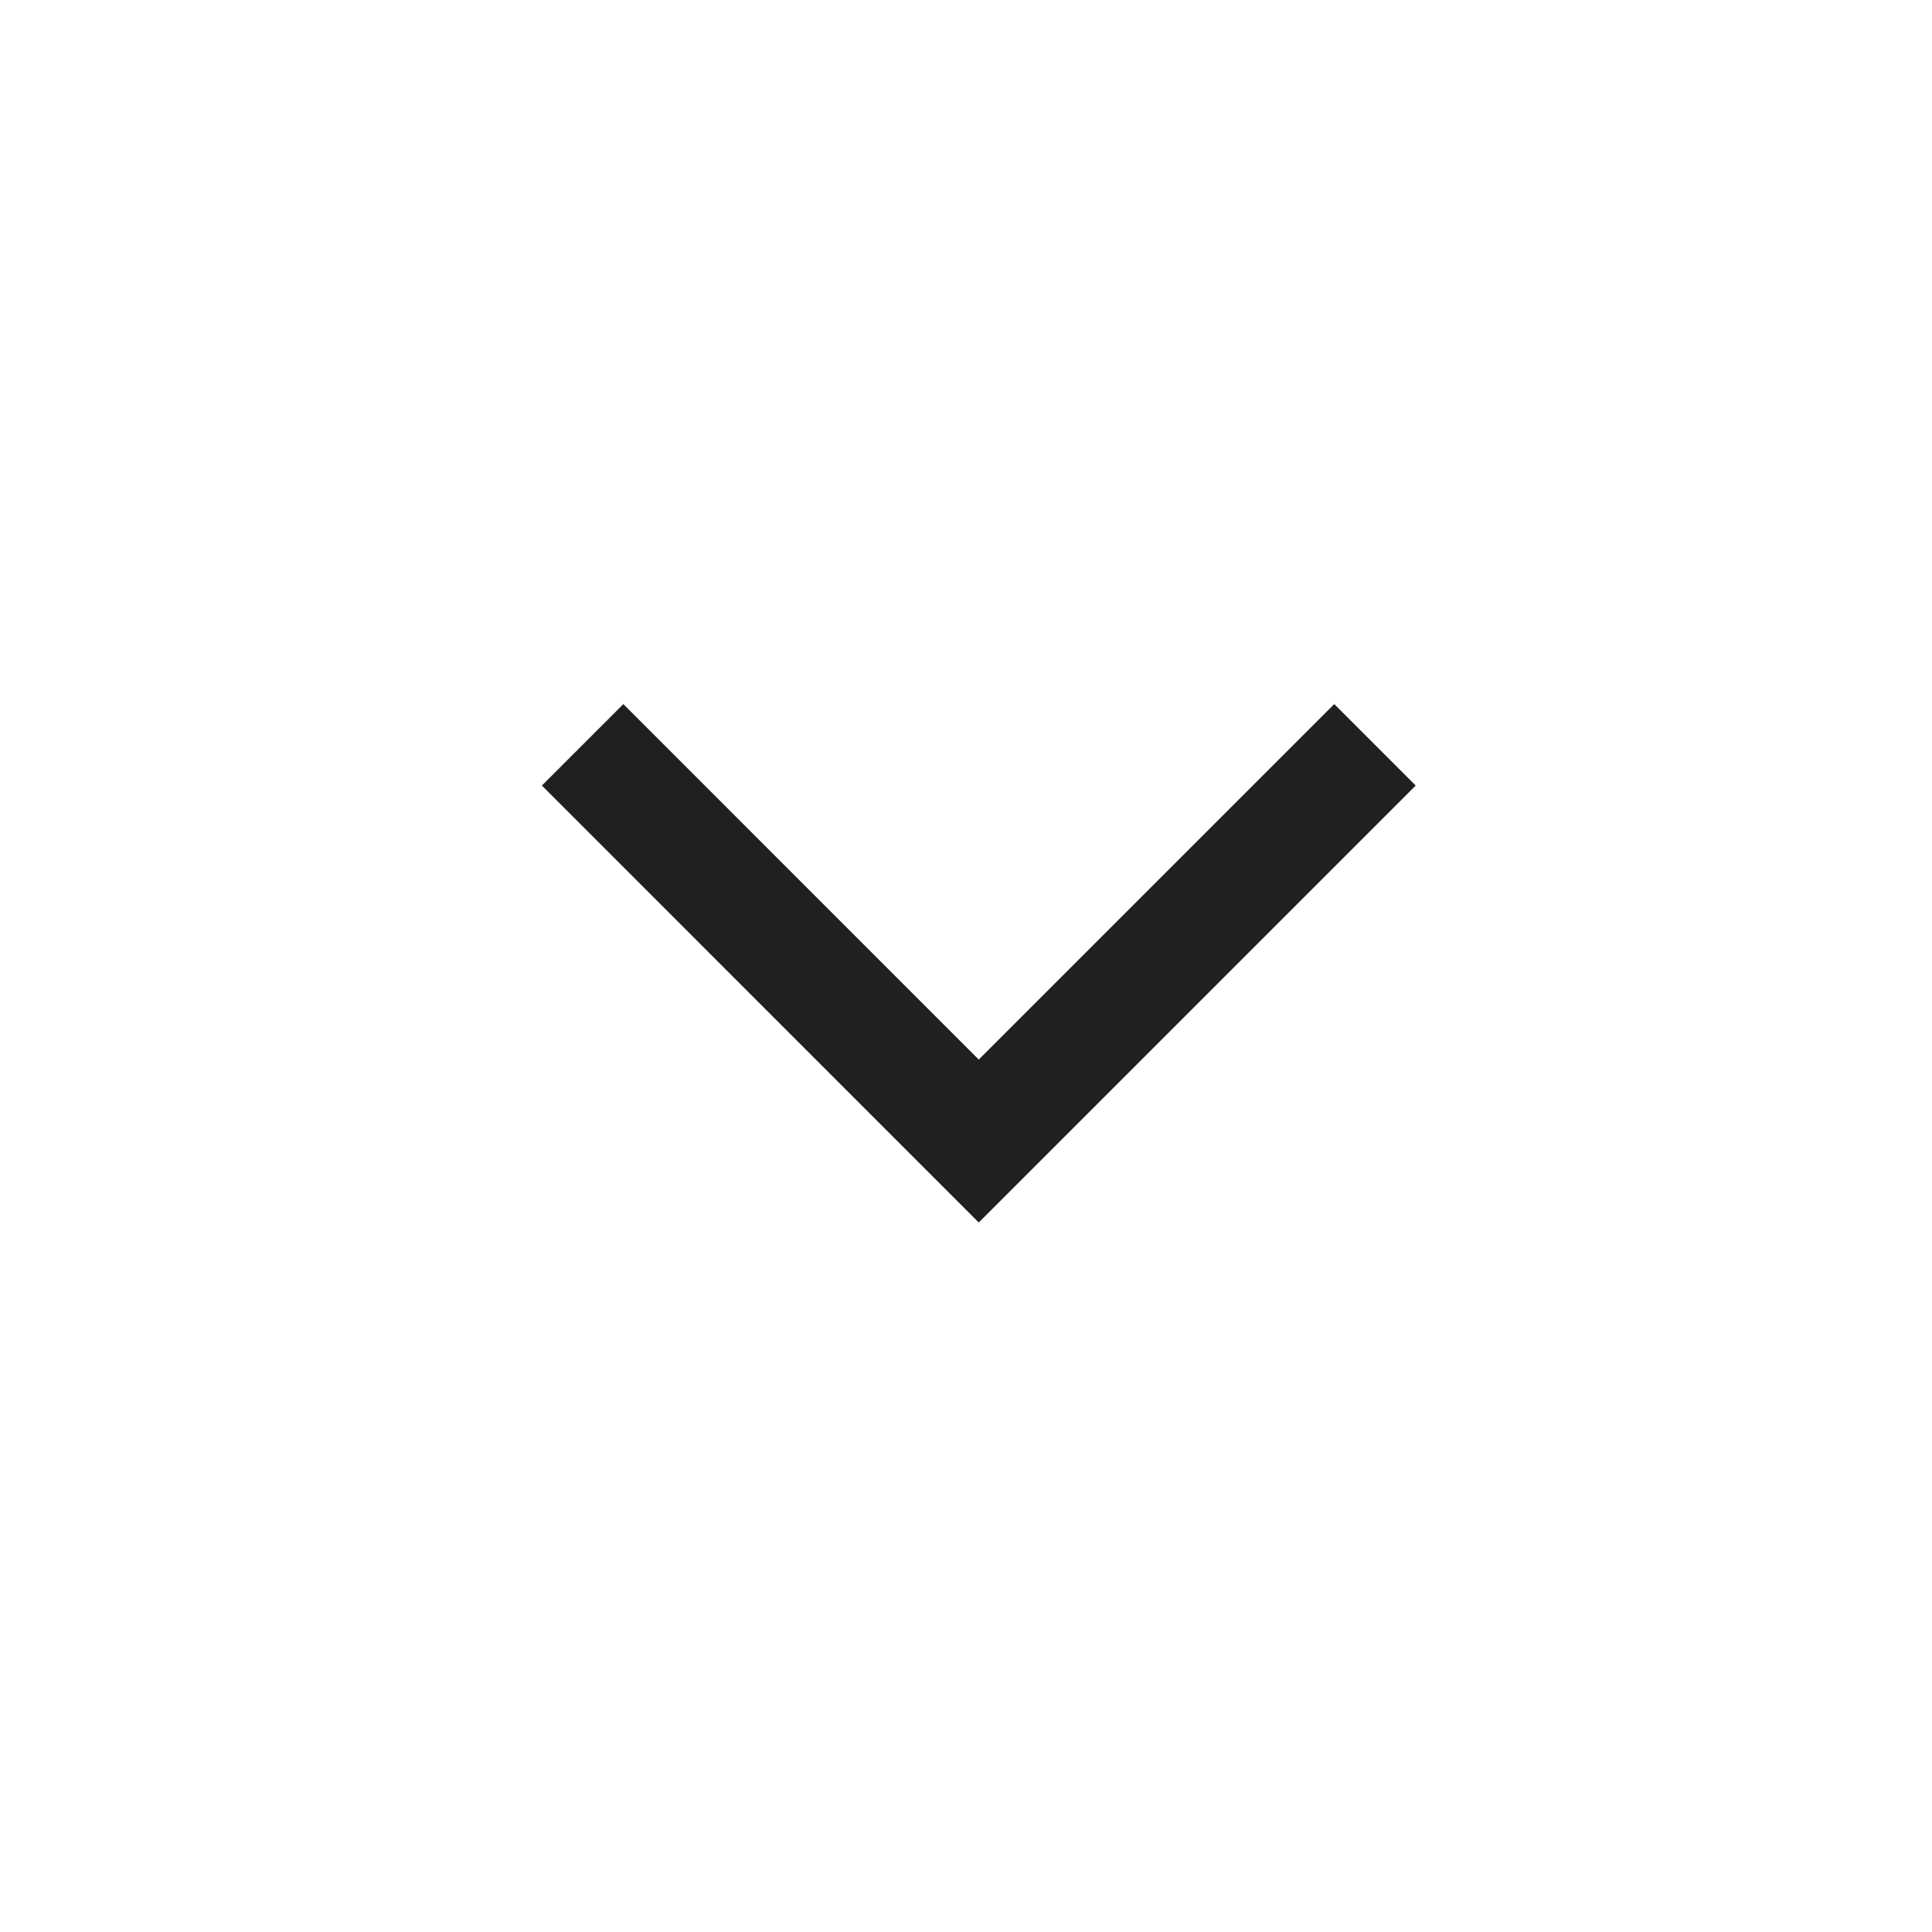
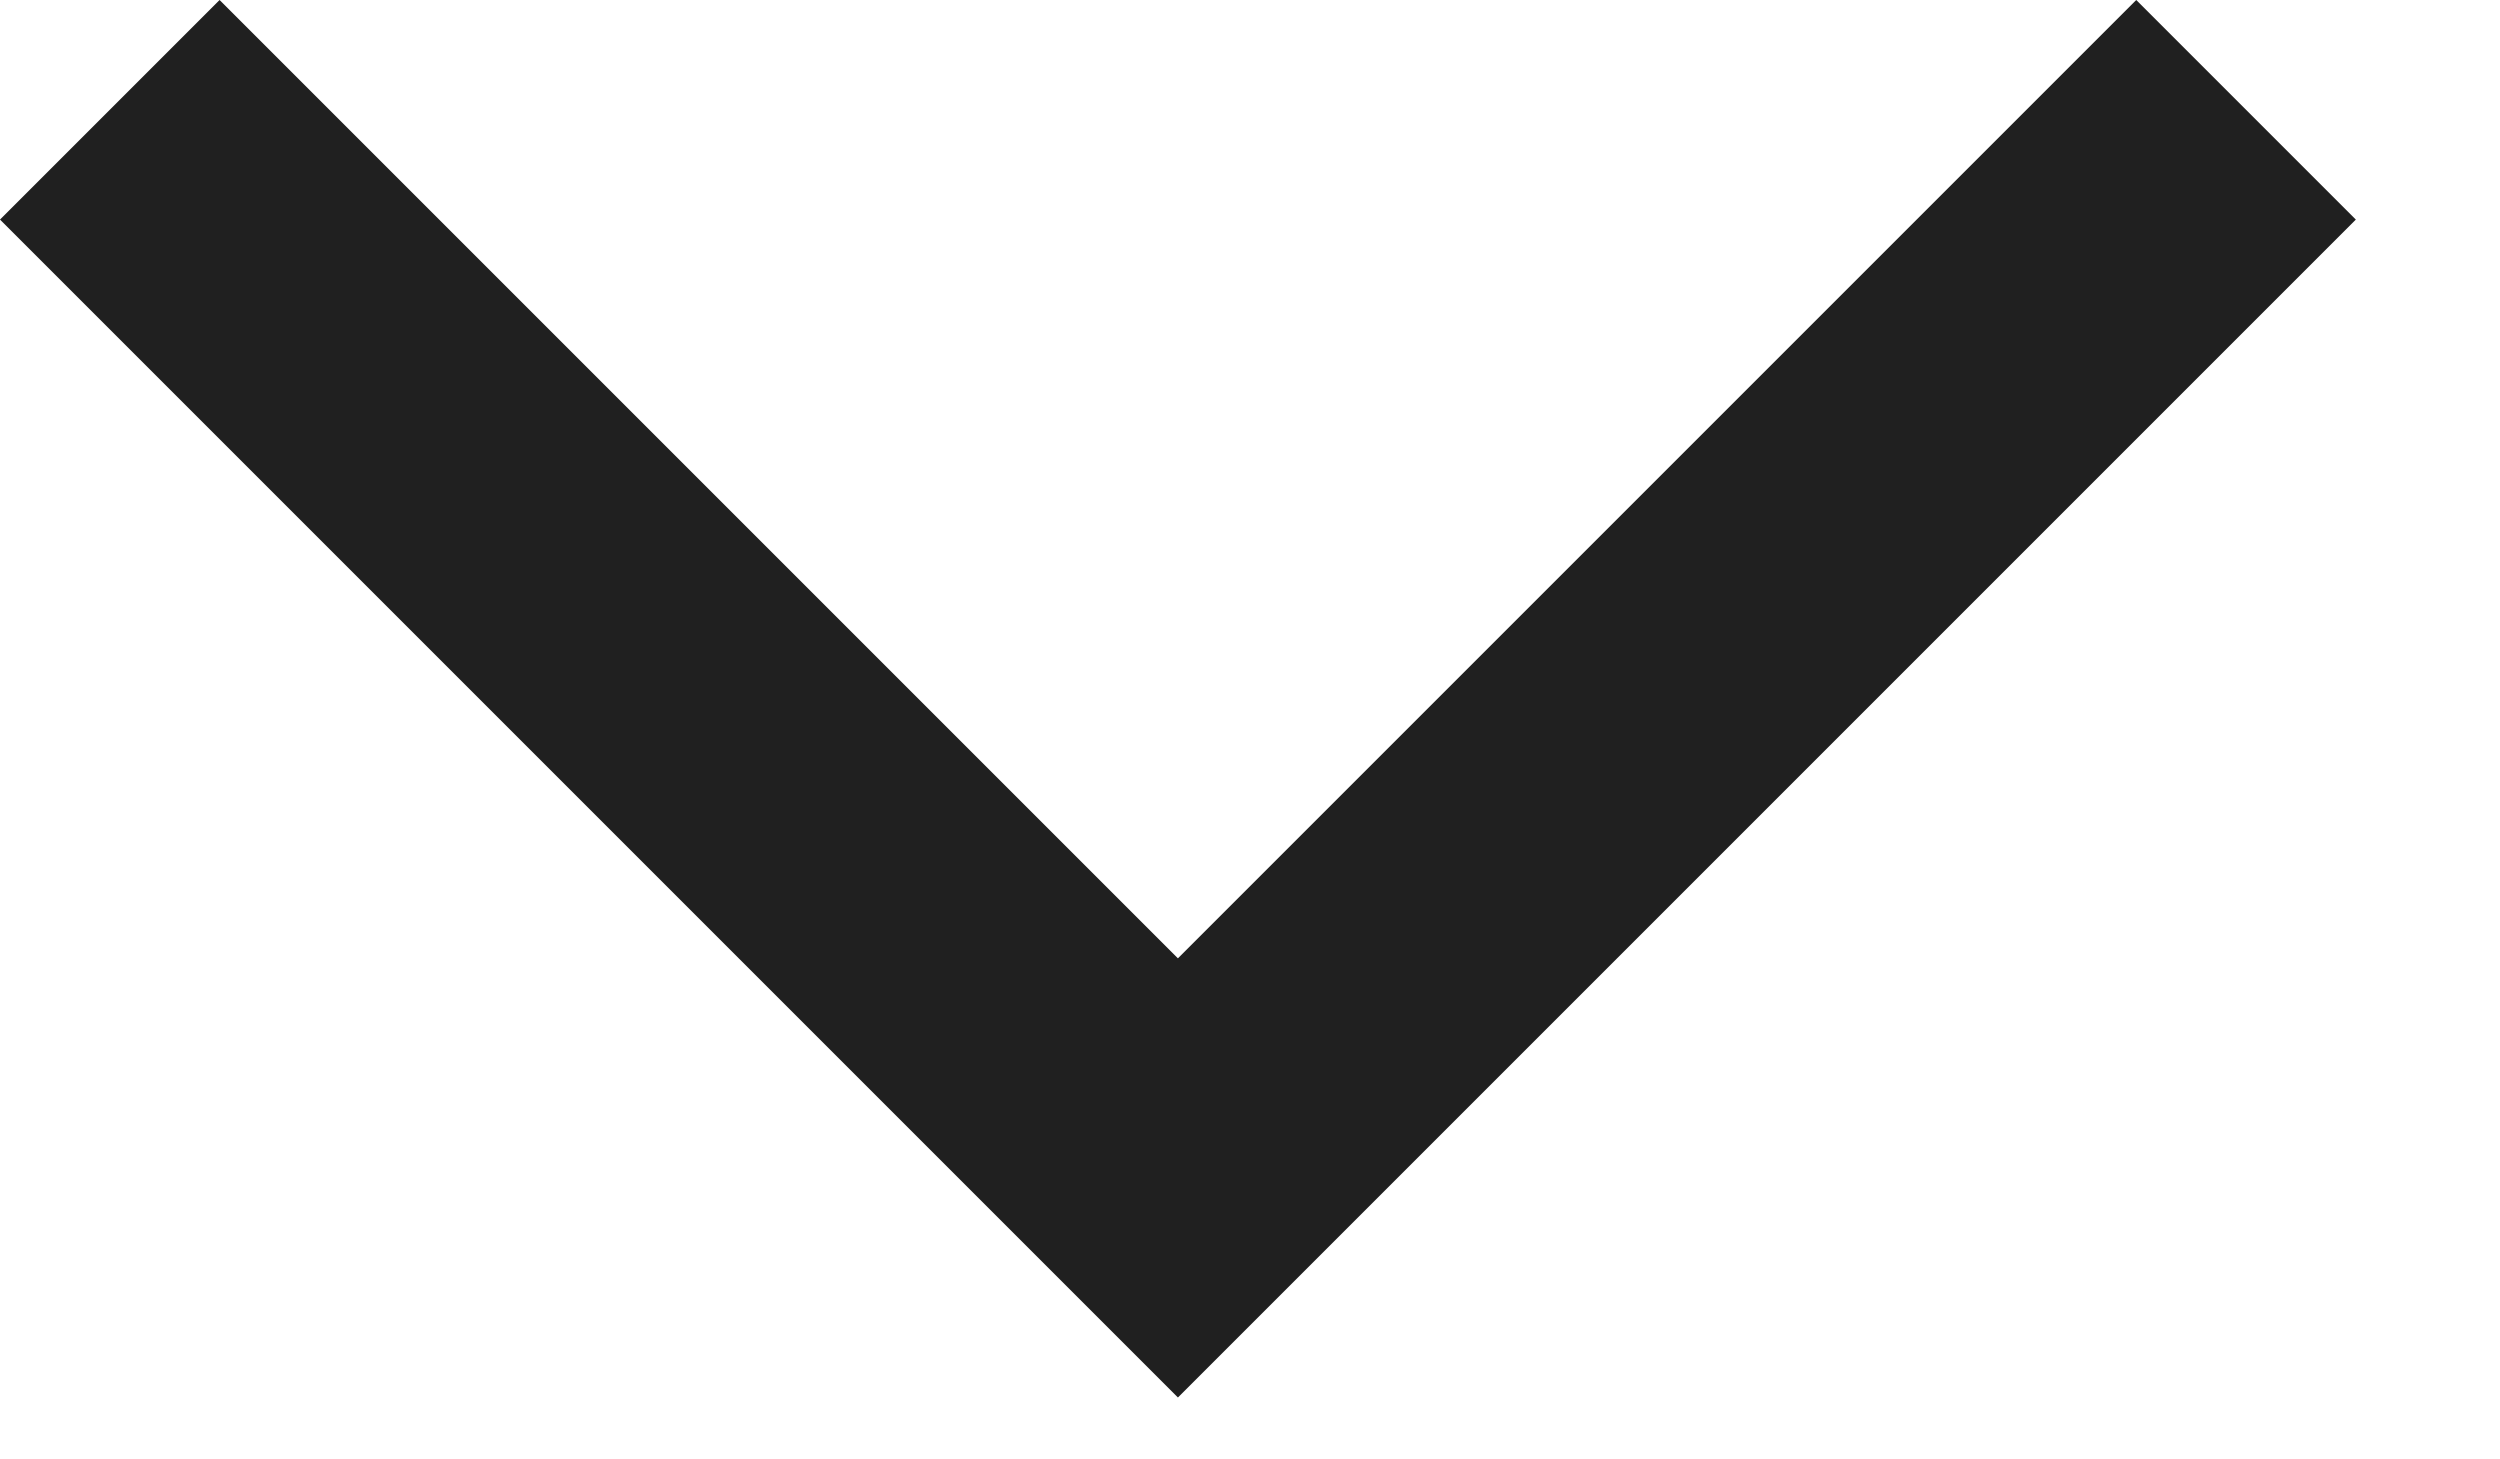
- <svg xmlns="http://www.w3.org/2000/svg" width="25" height="25" viewBox="0 0 25 25" fill="none">
-   <mask id="mask0_953_33" style="mask-type:alpha" maskUnits="userSpaceOnUse" x="0" y="0" width="25" height="25">
-     <rect x="0.666" y="0.766" width="24" height="24" fill="#D9D9D9" />
-   </mask>
-   <g mask="url(#mask0_953_33)">
-     <path d="M12.665 15.819L7.012 10.165L8.066 9.111L12.665 13.711L17.265 9.111L18.319 10.165L12.665 15.819Z" fill="#202020" />
-   </g>
+ <svg xmlns="http://www.w3.org/2000/svg" width="12" height="7" viewBox="0 0 12 7" fill="none">
+   <path d="M5.654 6.708L0 1.054L1.054 0L5.654 4.6L10.254 0L11.308 1.054L5.654 6.708Z" fill="#202020" />
</svg>
